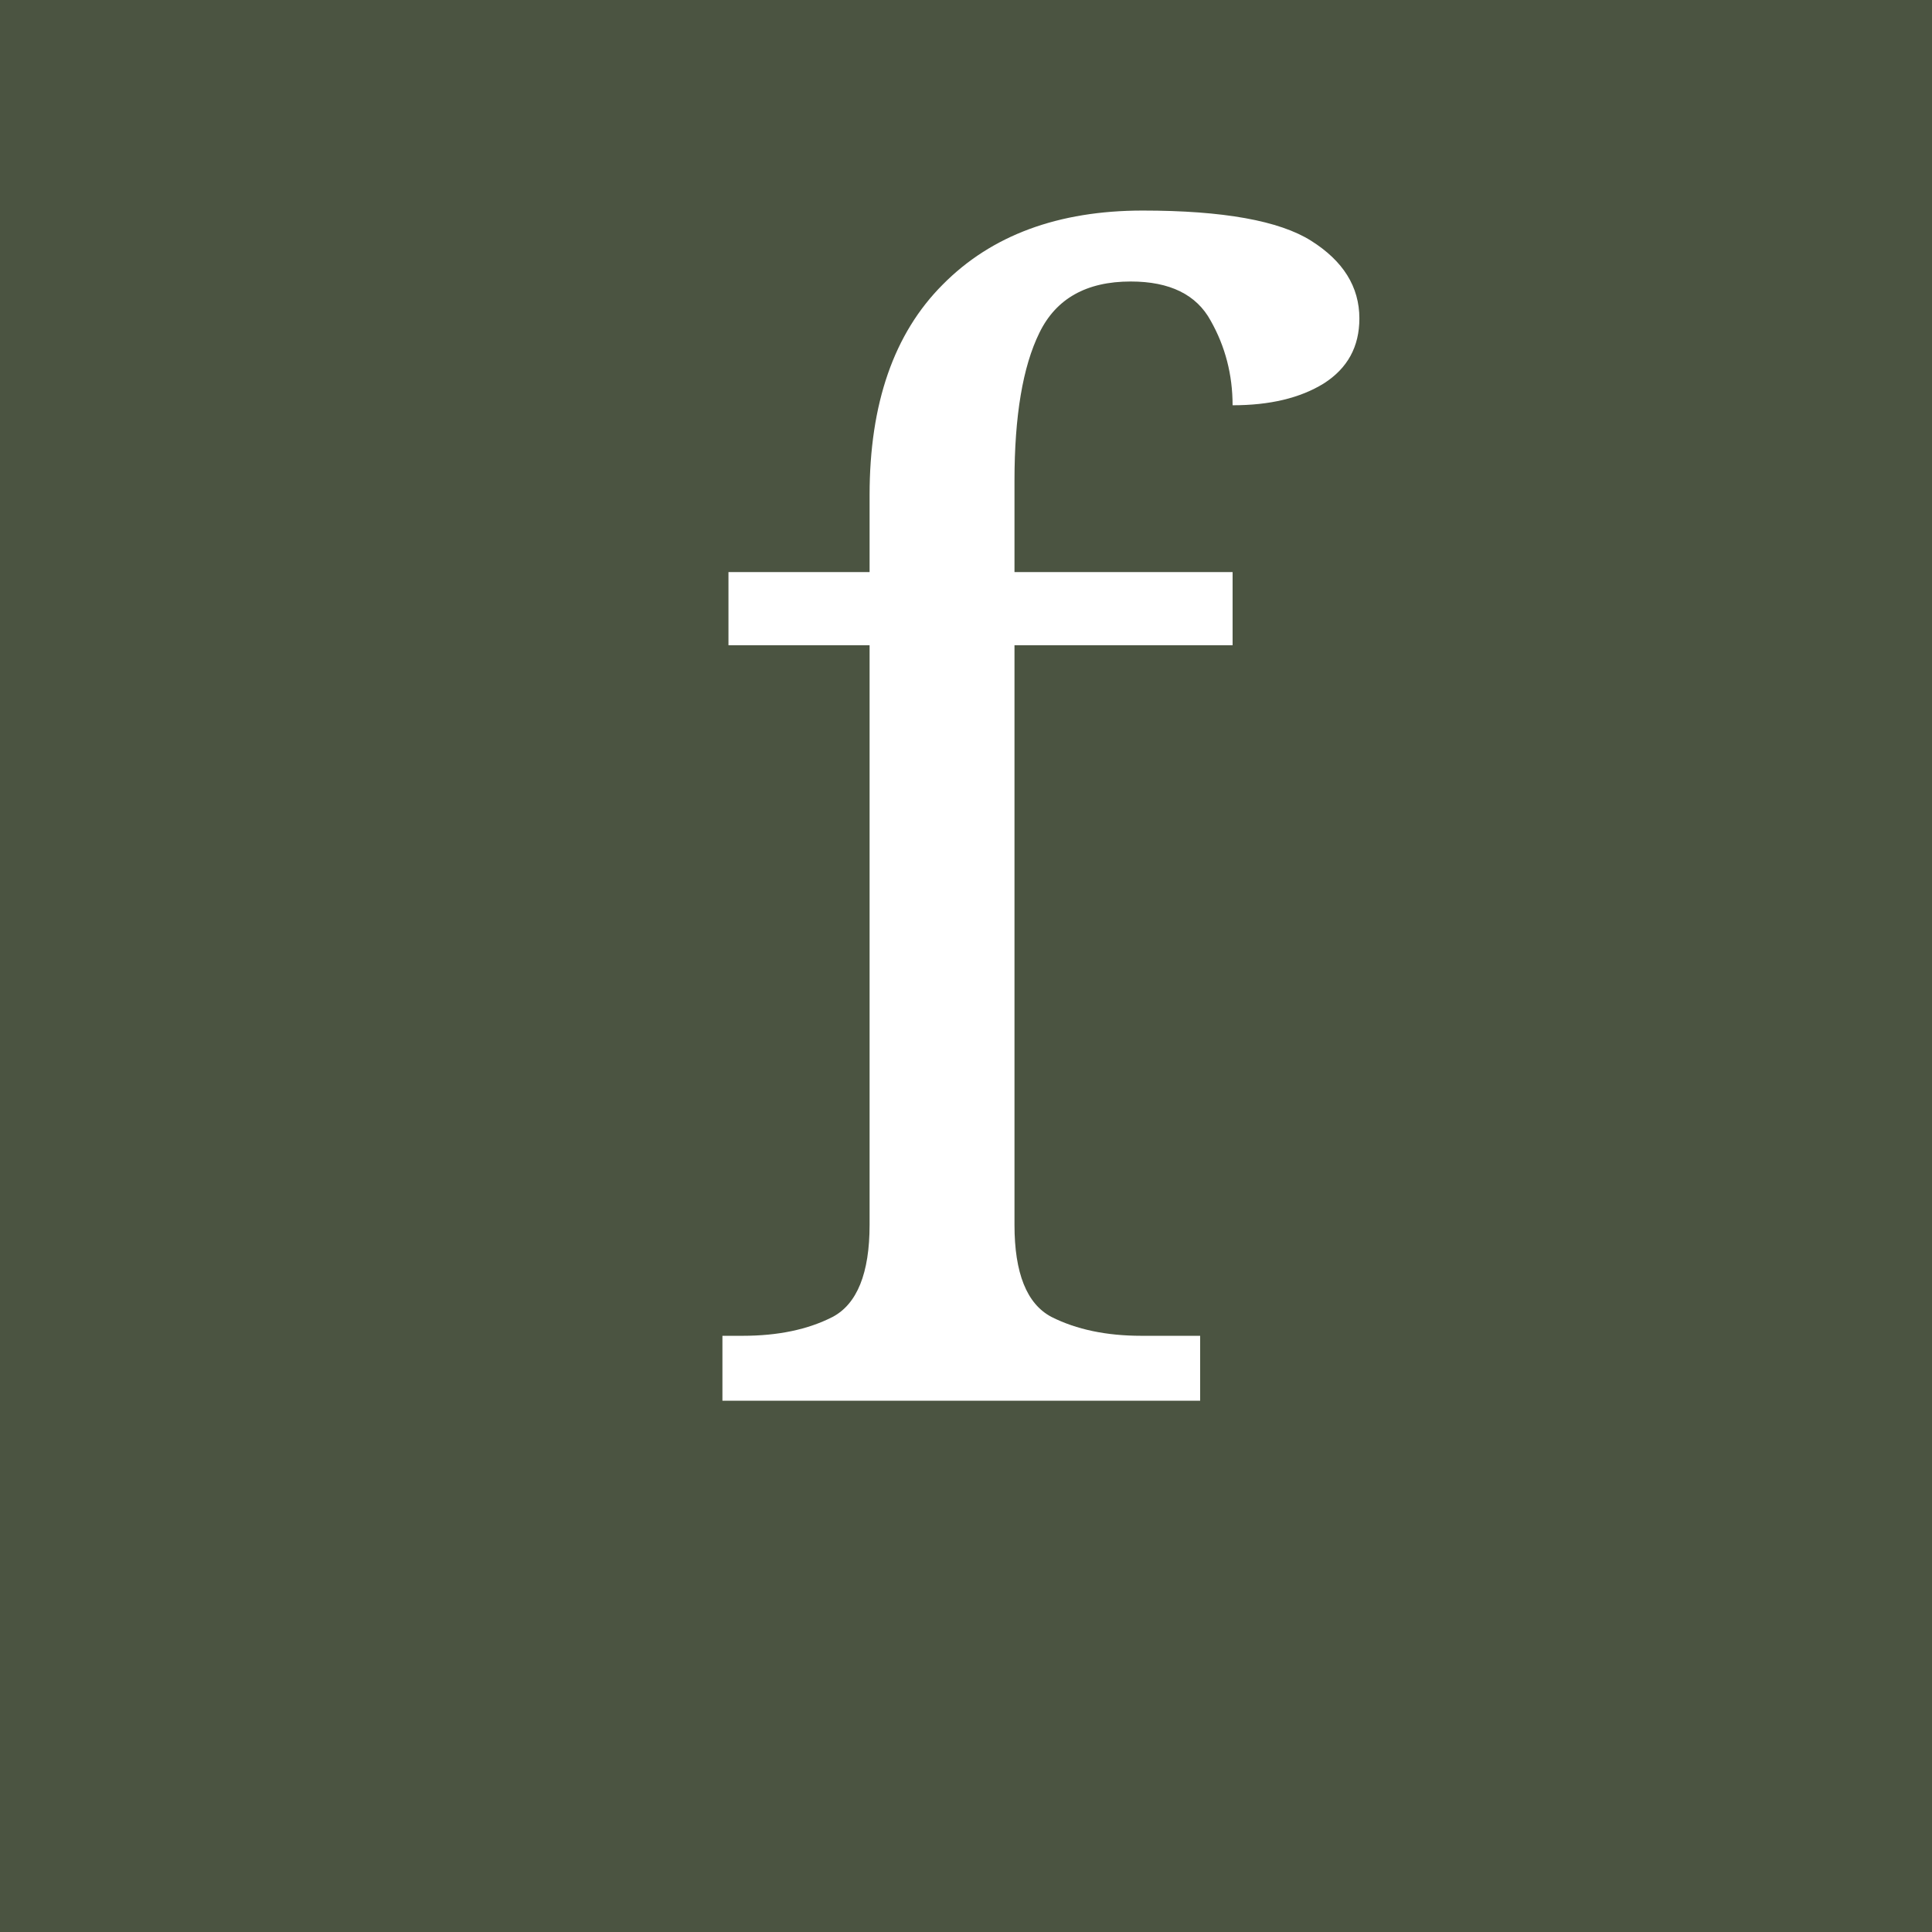
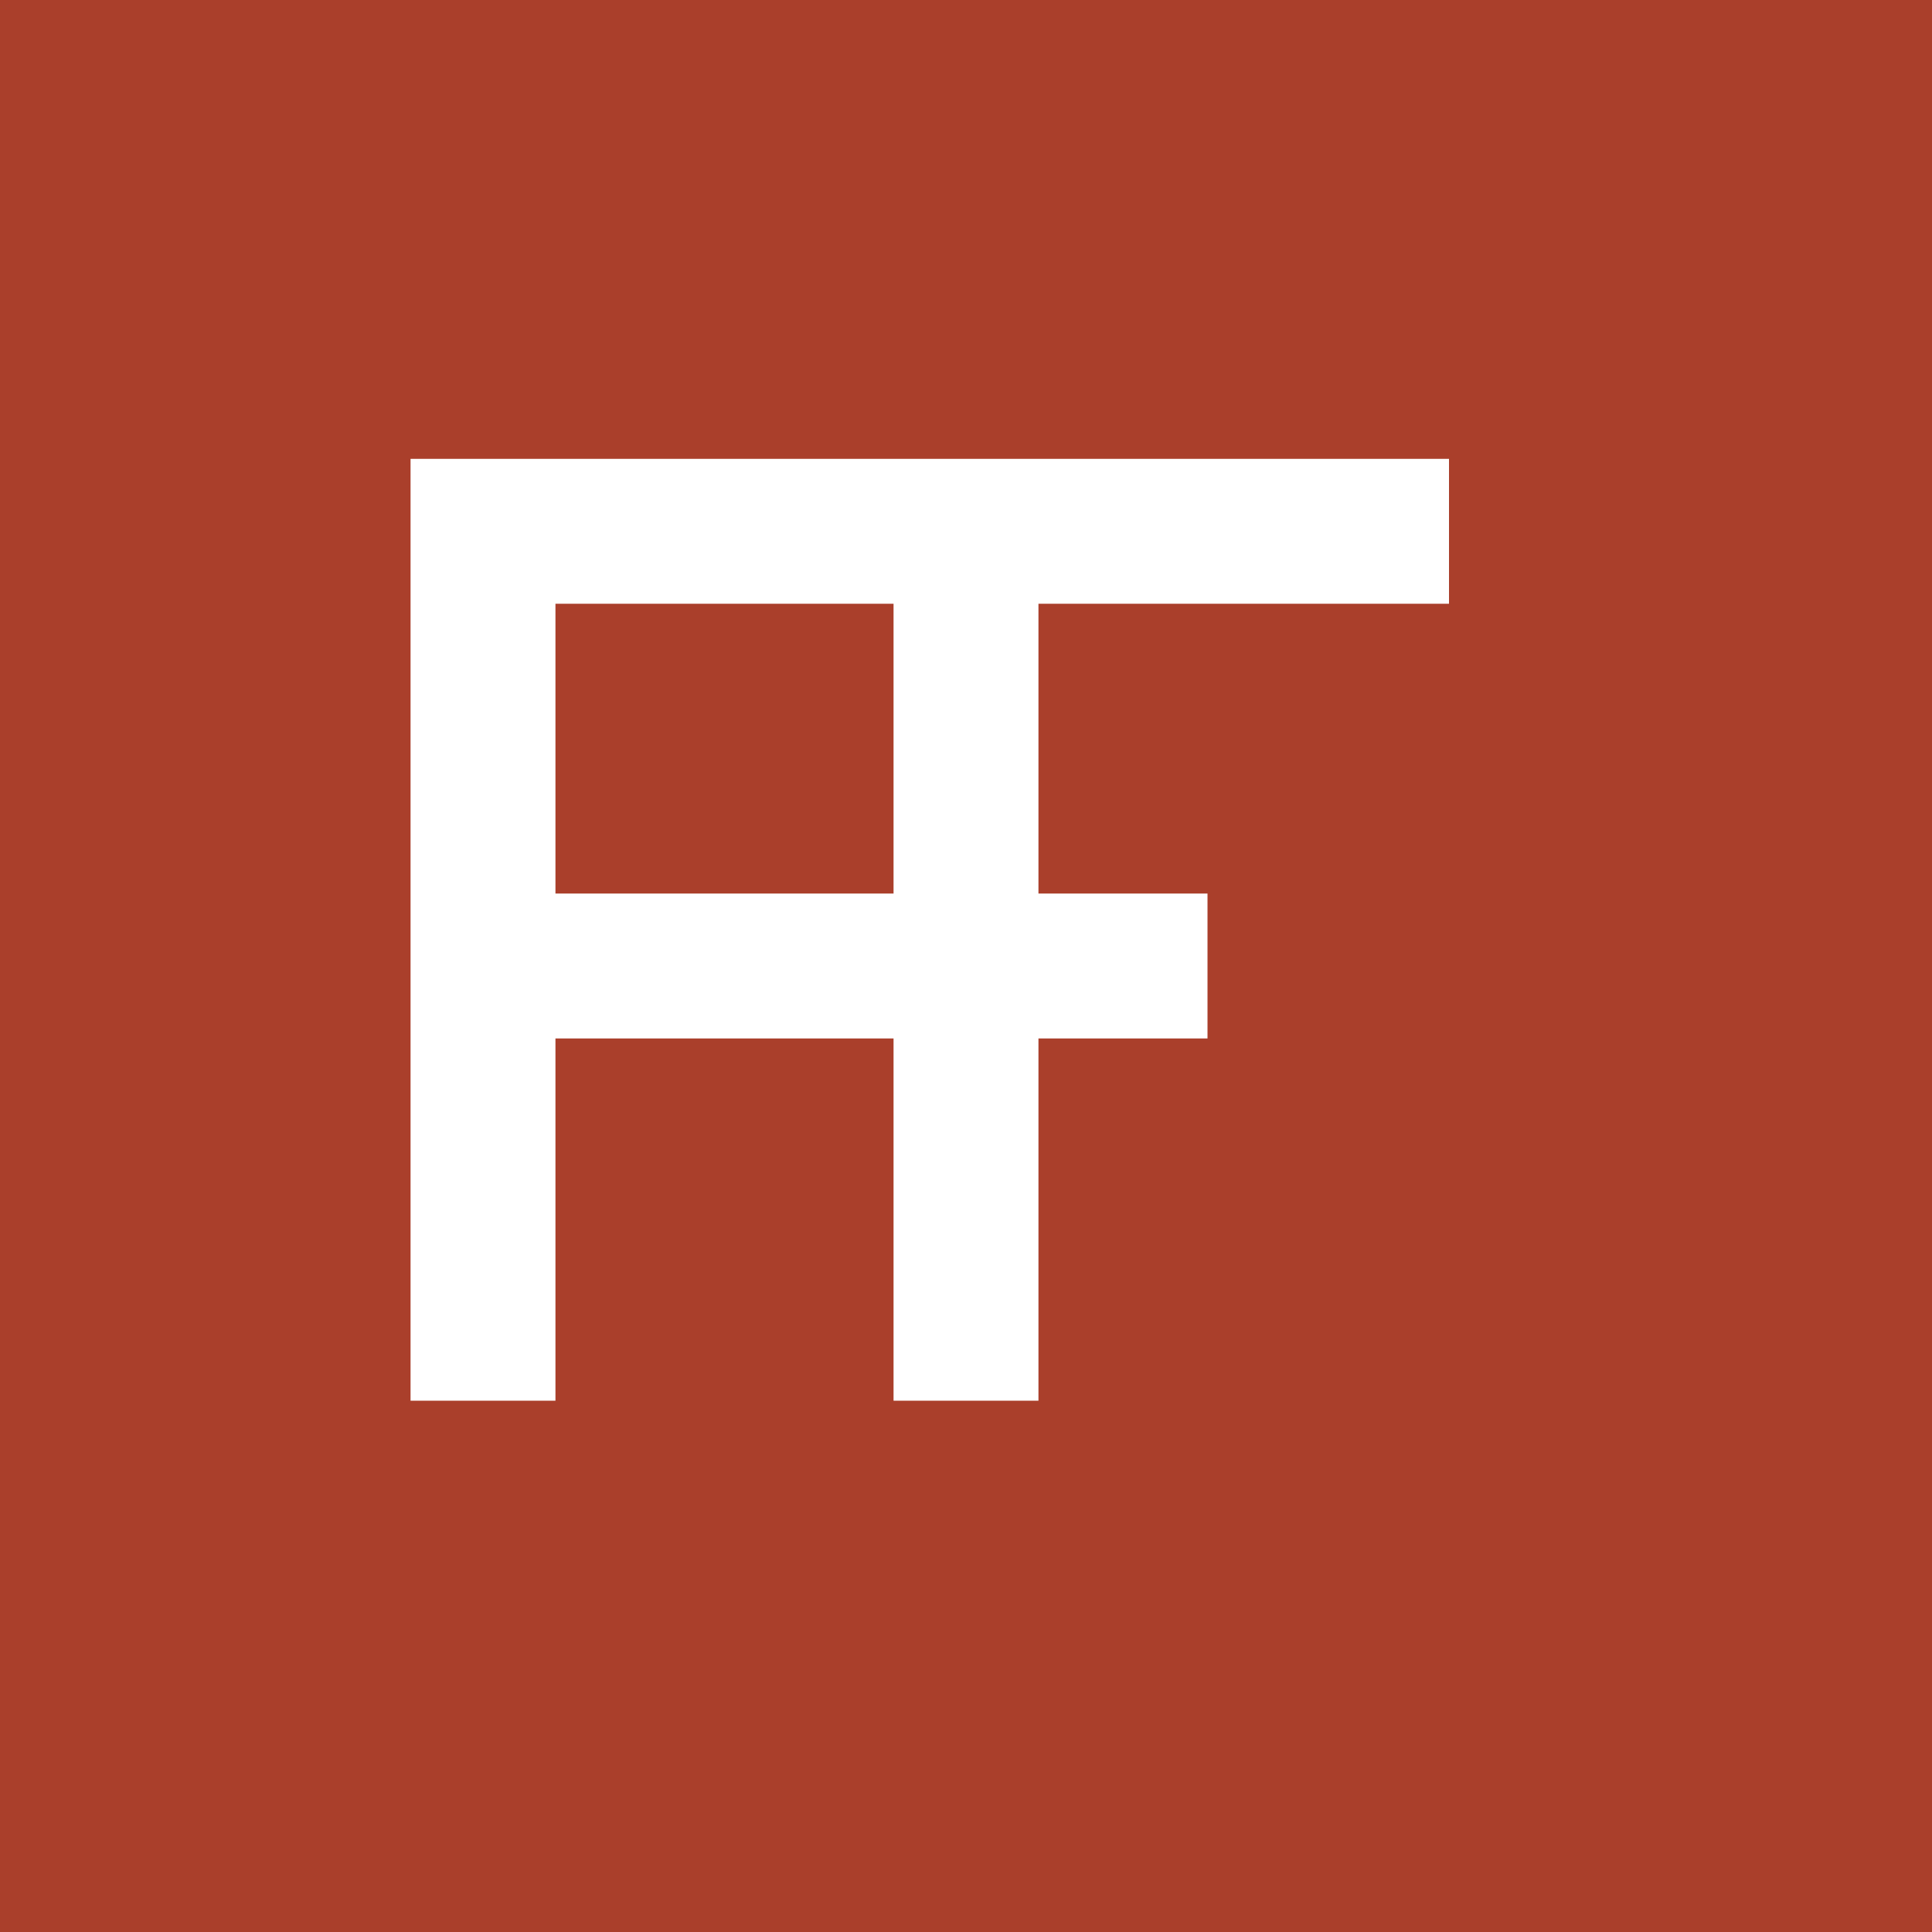
<svg xmlns="http://www.w3.org/2000/svg" viewBox="0 0 40 40">
-   <rect width="40" height="40" fill="#4b5441" />
-   <text x="20" y="29" fill="#fff" font-family="Georgia,serif" font-size="32" text-anchor="middle">f</text>
+   <rect width="40" height="40" fill="#aa3f2b" />
+   <path d="M10 29V11H30M10 20H25M20 11V29" fill="none" stroke="white" stroke-width="3" />
</svg>
